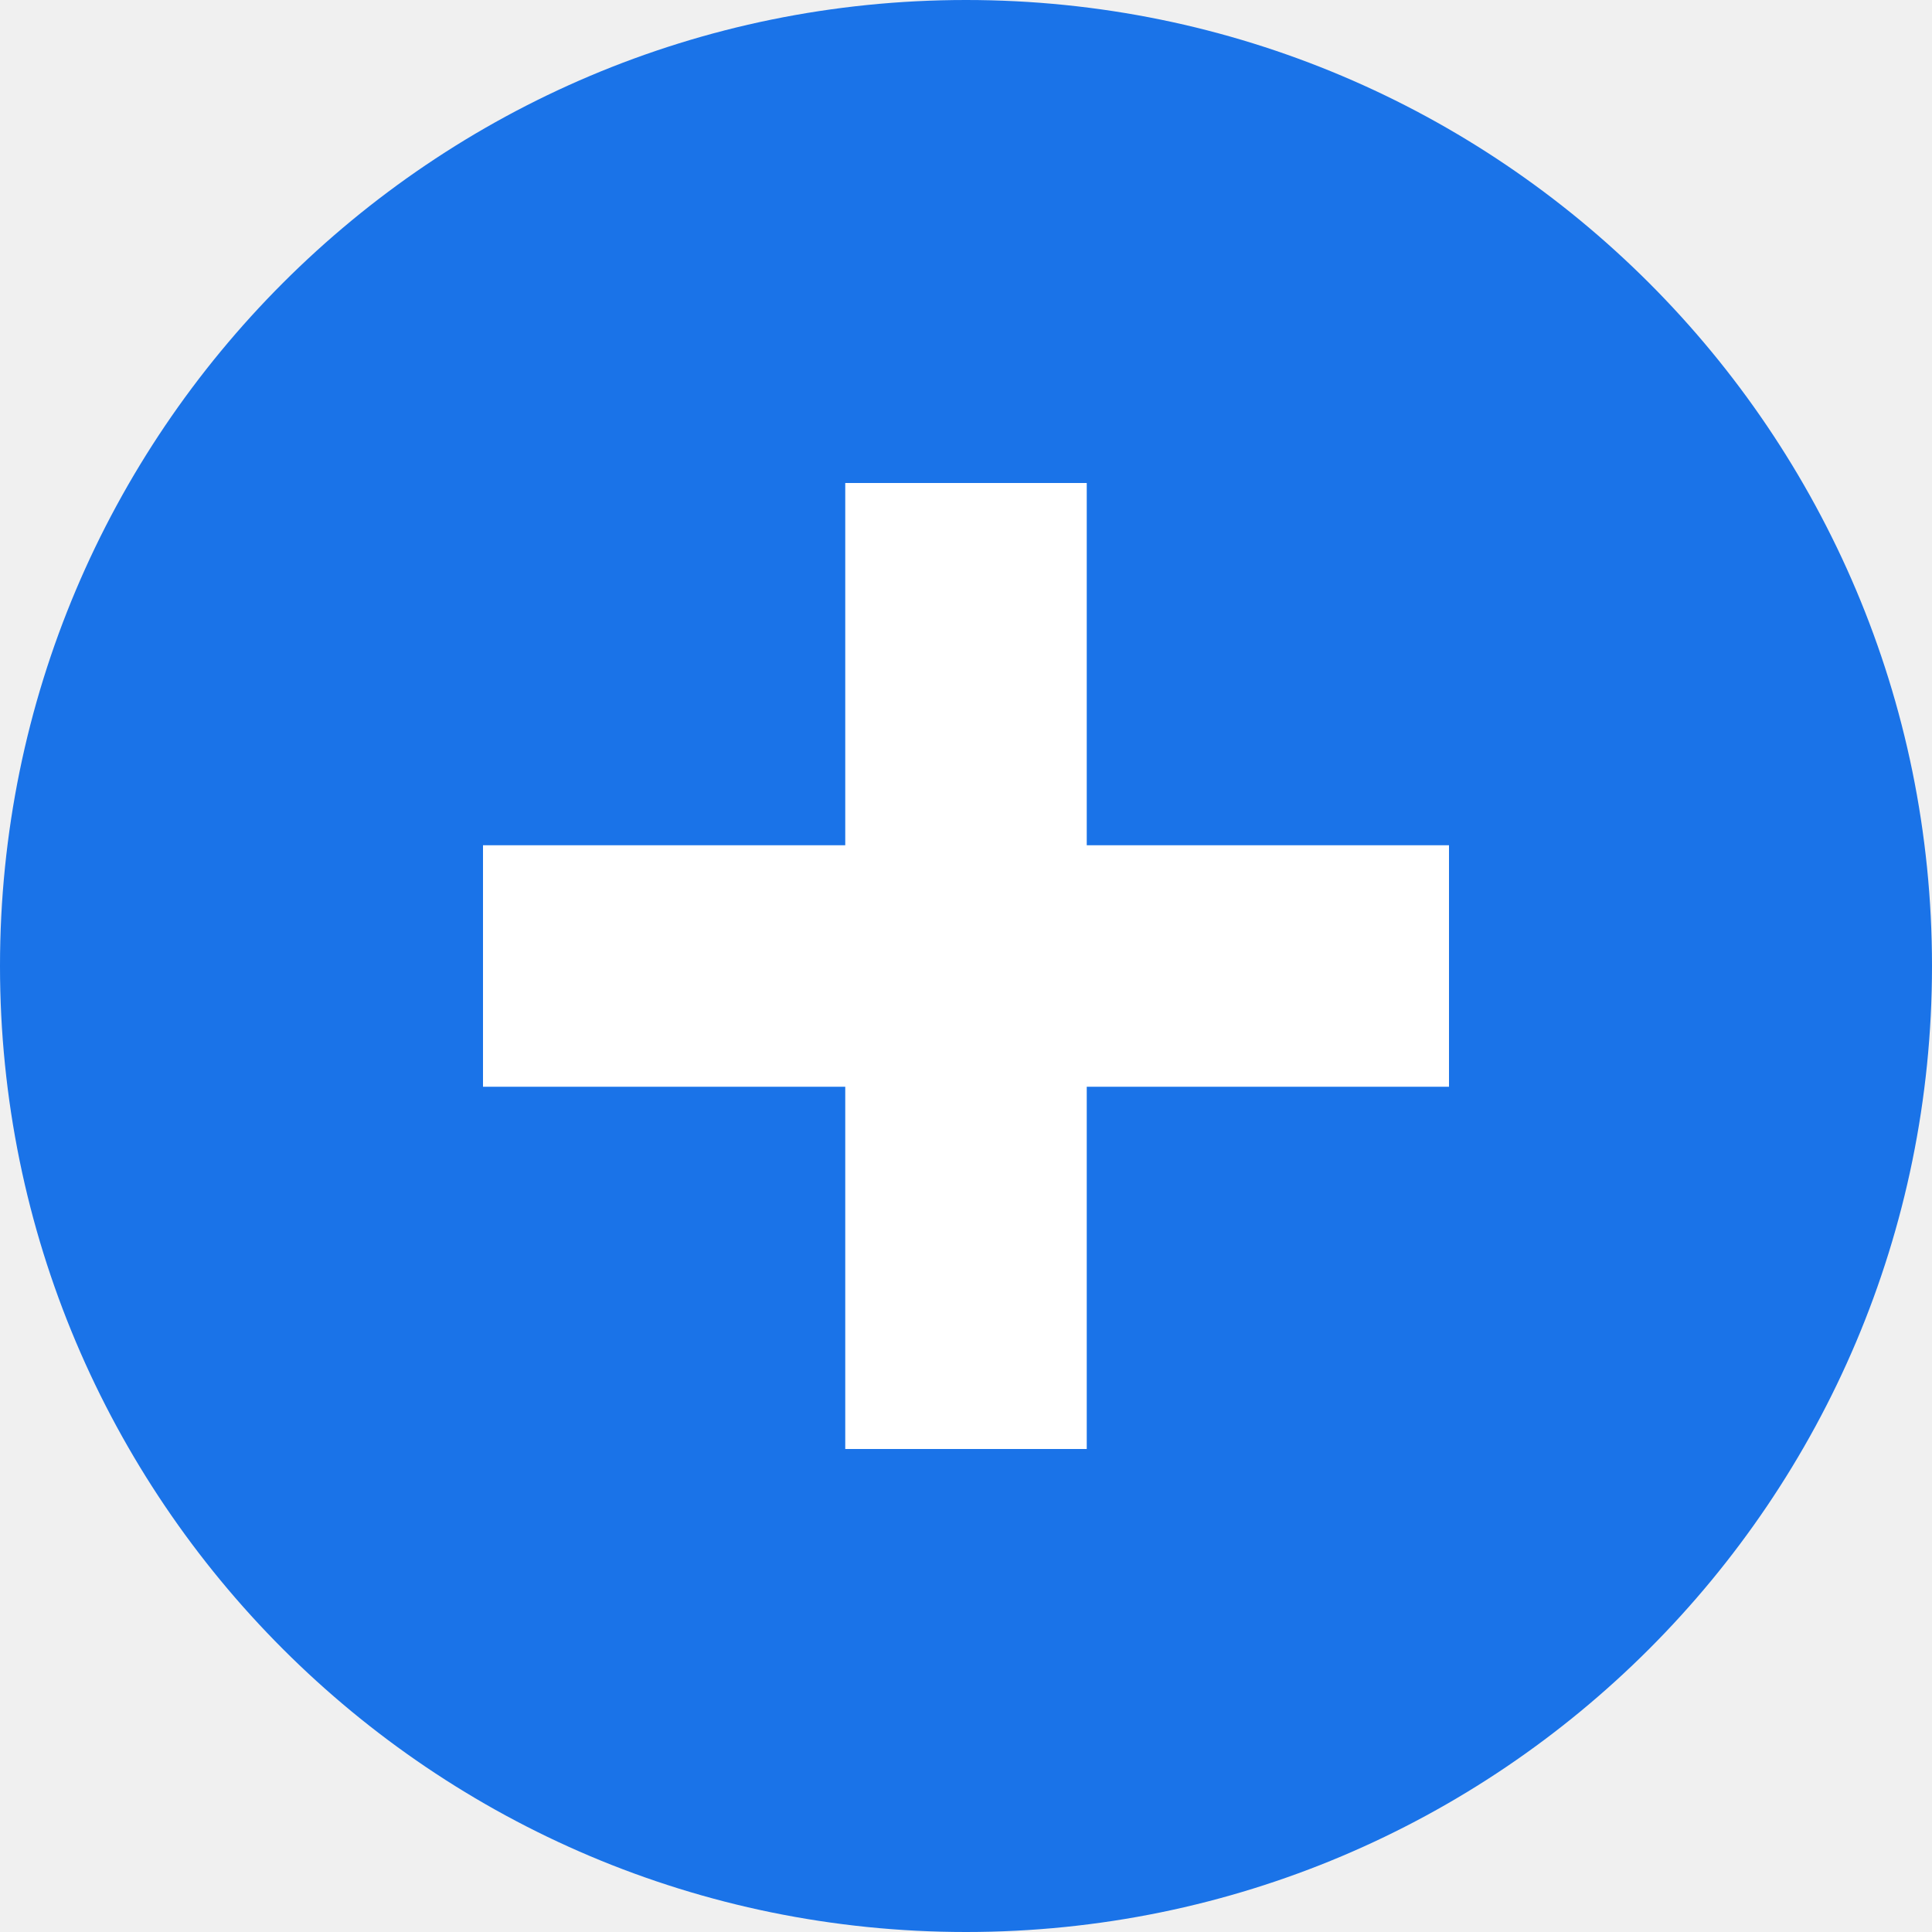
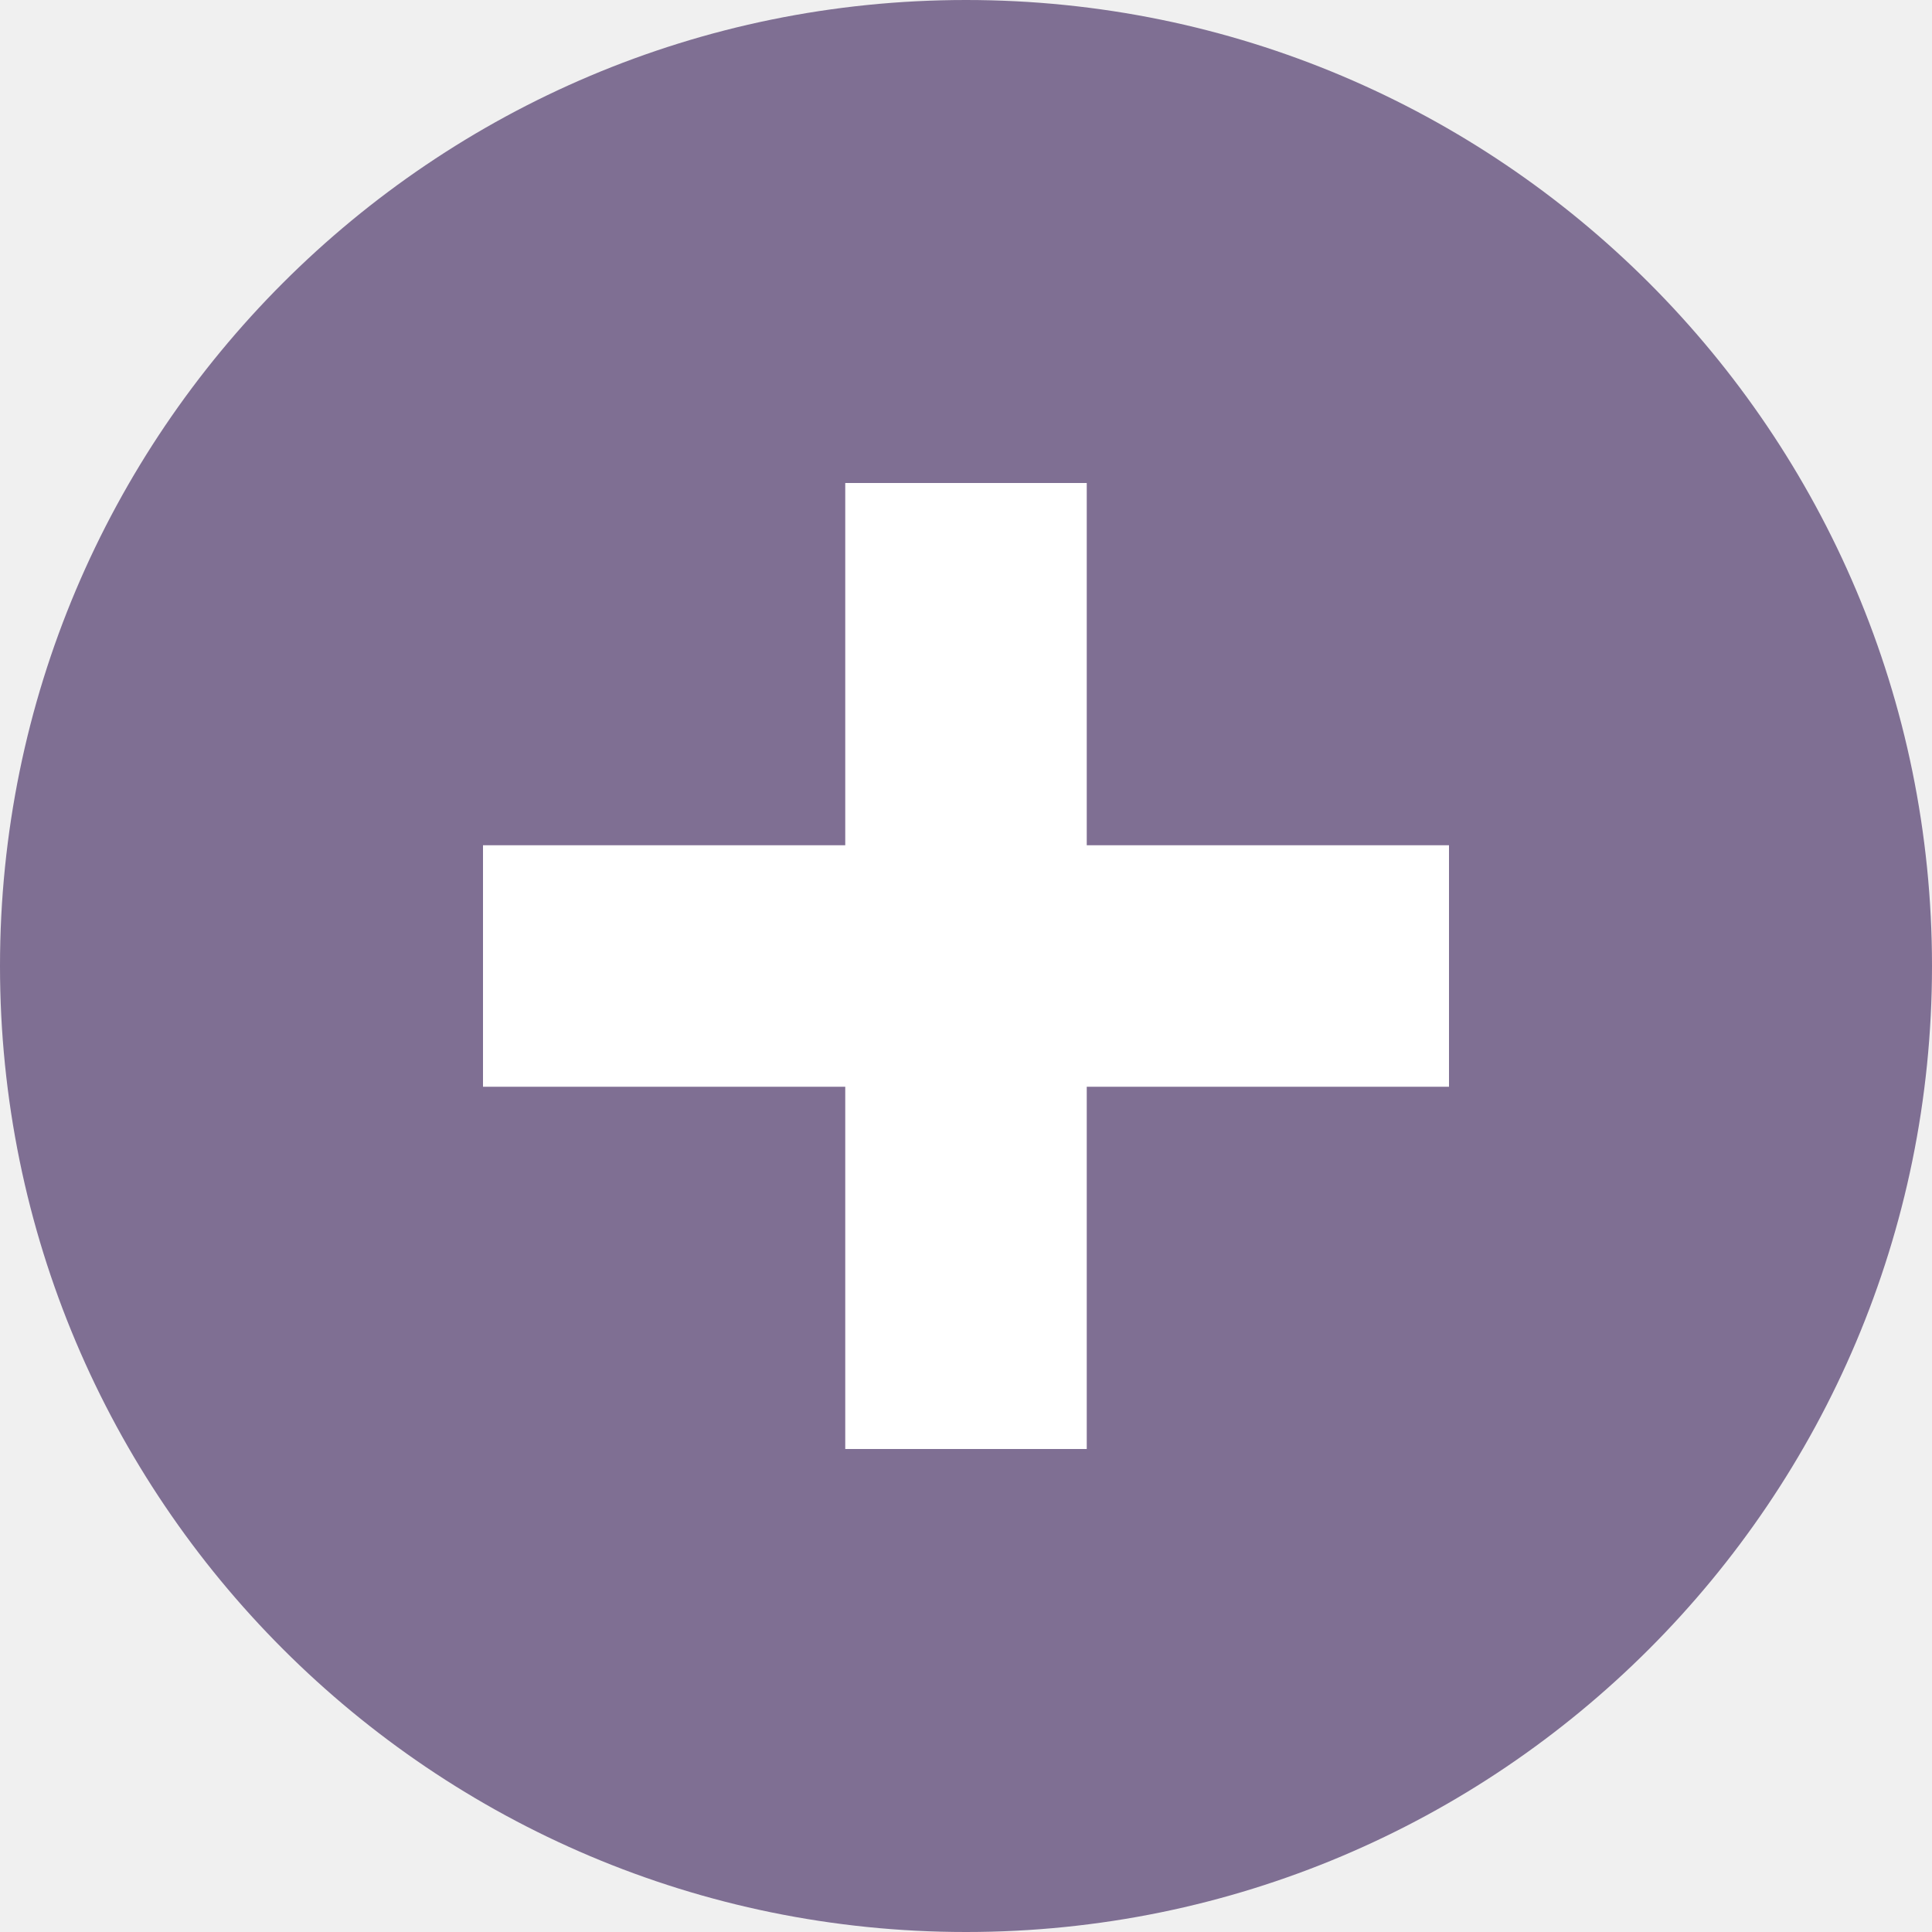
<svg xmlns="http://www.w3.org/2000/svg" width="16" height="16" version="1.1" viewBox="0 0 16 16">
  <g transform="translate(0 -1036.4)">
-     <circle cx="8" cy="1044.4" r="8" fill="#1a73e8" />
+     <circle cx="8" cy="1044.4" r="8" fill="#7f6f93" />
    <path transform="translate(0 1036.4)" d="m7 4v3h-3v2h3v3h2v-3h3v-2h-3v-3h-2z" fill="#ffffff" />
  </g>
</svg>
